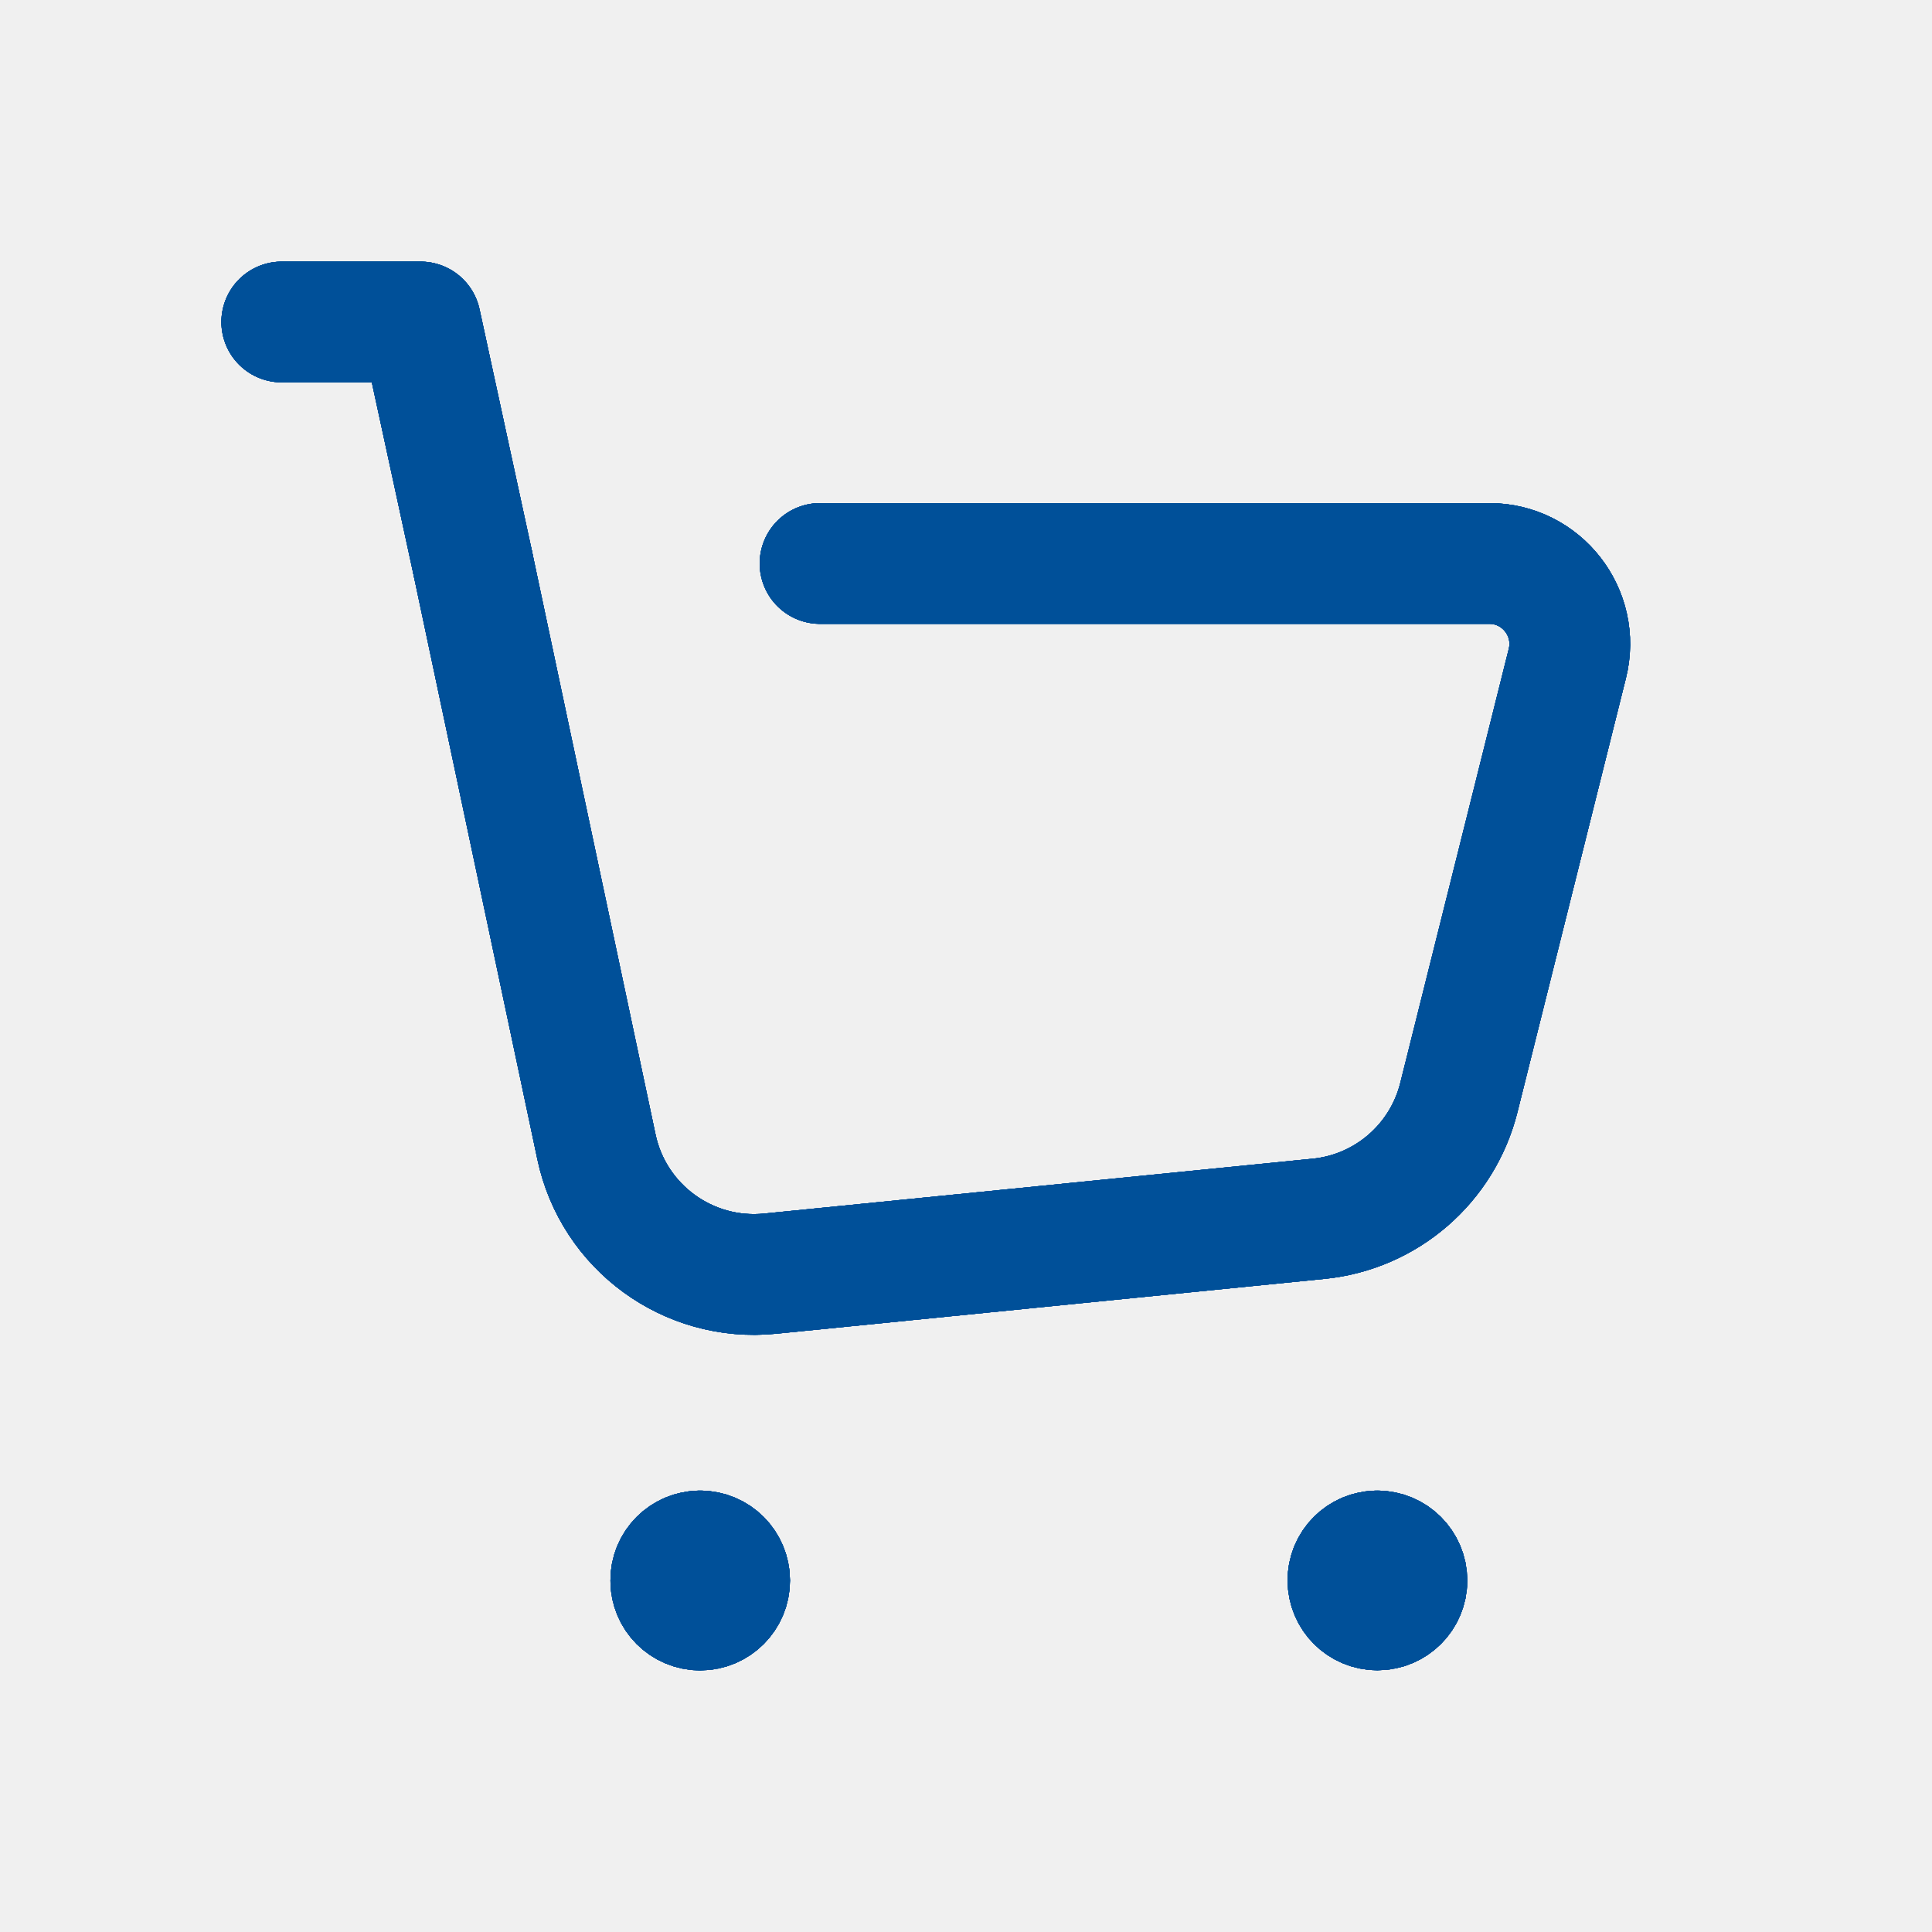
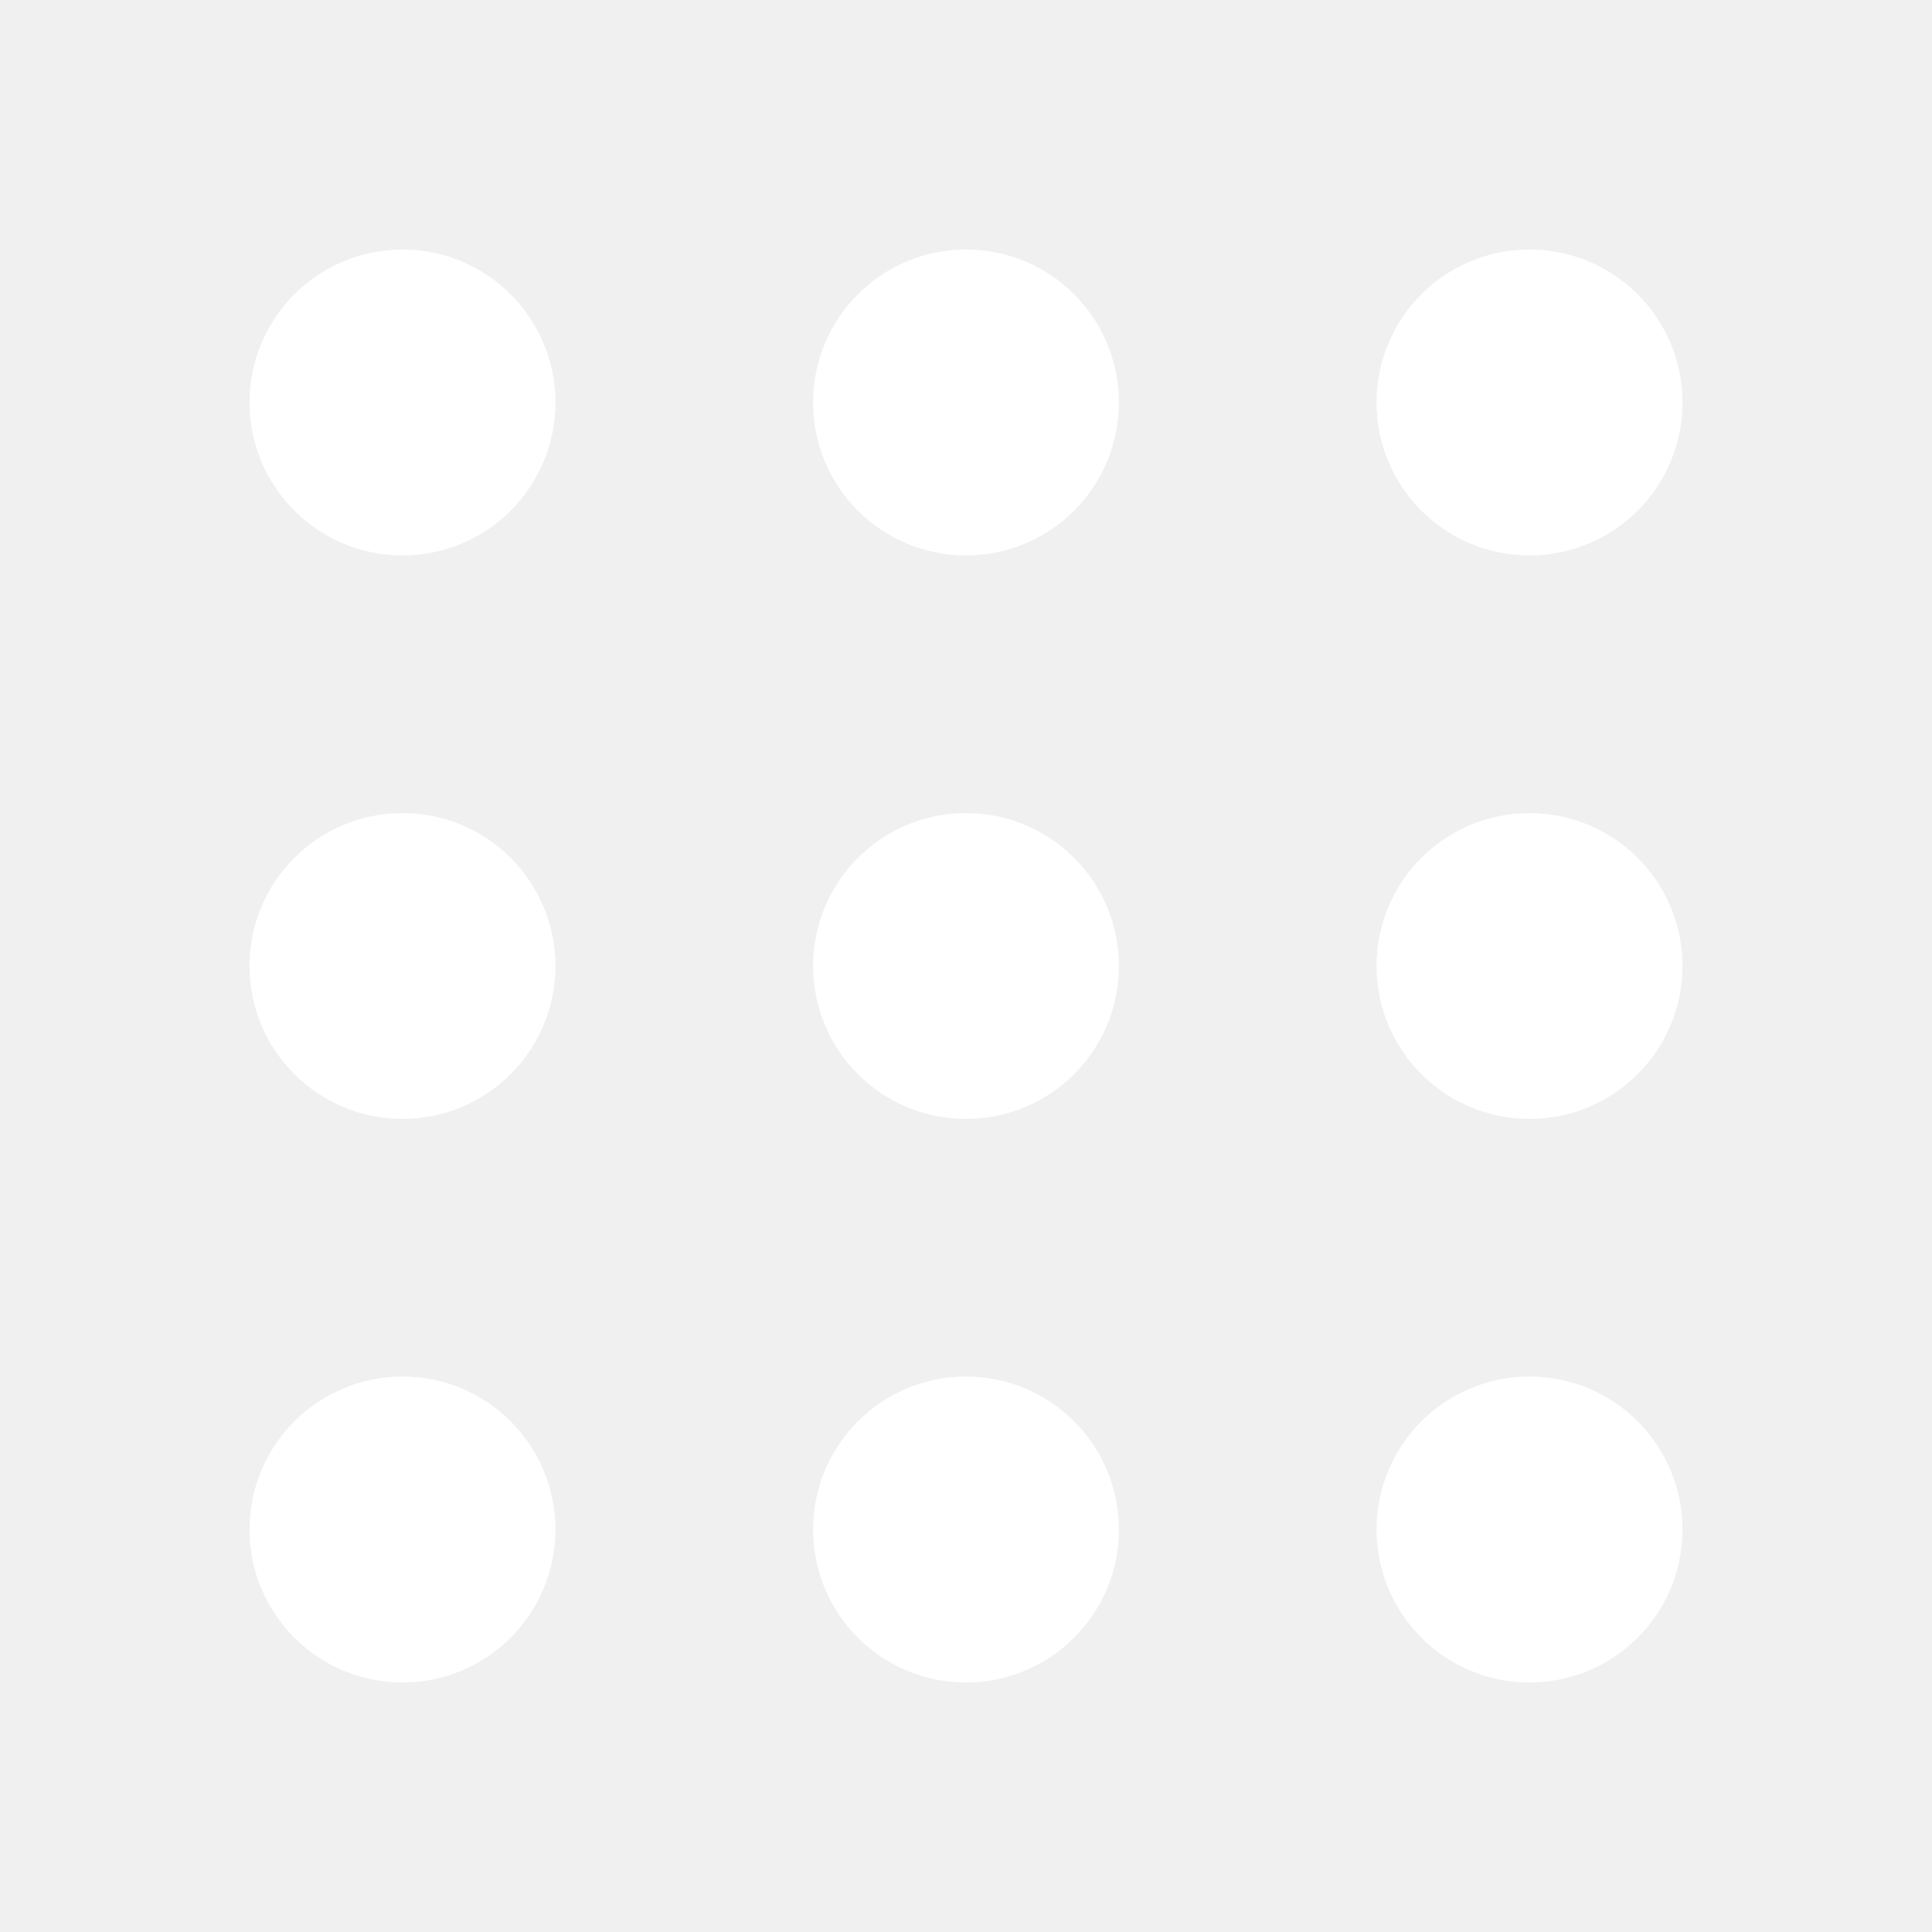
- <svg xmlns="http://www.w3.org/2000/svg" width="32" height="32" viewBox="0 0 32 32" fill="none">
-   <path d="M7.832 9.333L9.879 18.995C10.16 20.325 11.399 21.231 12.753 21.096L21.841 20.187C22.961 20.075 23.889 19.272 24.163 18.18L25.96 10.991C26.171 10.148 25.535 9.333 24.667 9.333H13.583" stroke="#005099" stroke-width="2" stroke-linecap="round" stroke-linejoin="round" />
-   <path d="M7.832 9.333L9.879 18.995C10.16 20.325 11.399 21.231 12.753 21.096L21.841 20.187C22.961 20.075 23.889 19.272 24.163 18.18L25.96 10.991C26.171 10.148 25.535 9.333 24.667 9.333H13.583" stroke="#005099" stroke-width="2" stroke-linecap="round" stroke-linejoin="round" />
-   <path d="M7.832 9.333L9.879 18.995C10.16 20.325 11.399 21.231 12.753 21.096L21.841 20.187C22.961 20.075 23.889 19.272 24.163 18.18L25.96 10.991C26.171 10.148 25.535 9.333 24.667 9.333H13.583" stroke="#005099" stroke-width="2" stroke-linecap="round" stroke-linejoin="round" />
-   <path d="M7.832 9.333L9.879 18.995C10.16 20.325 11.399 21.231 12.753 21.096L21.841 20.187C22.961 20.075 23.889 19.272 24.163 18.18L25.96 10.991C26.171 10.148 25.535 9.333 24.667 9.333H13.583" stroke="#005099" stroke-width="2" stroke-linecap="round" stroke-linejoin="round" />
-   <path d="M7.832 9.333L9.879 18.995C10.16 20.325 11.399 21.231 12.753 21.096L21.841 20.187C22.961 20.075 23.889 19.272 24.163 18.18L25.96 10.991C26.171 10.148 25.535 9.333 24.667 9.333H13.583" stroke="#005099" stroke-width="2" stroke-linecap="round" stroke-linejoin="round" />
-   <path d="M7.832 9.333L6.965 5.333H4.667" stroke="#005099" stroke-width="2" stroke-linecap="round" stroke-linejoin="round" />
-   <path d="M7.832 9.333L6.965 5.333H4.667" stroke="#005099" stroke-width="2" stroke-linecap="round" stroke-linejoin="round" />
-   <path d="M7.832 9.333L6.965 5.333H4.667" stroke="#005099" stroke-width="2" stroke-linecap="round" stroke-linejoin="round" />
-   <path d="M7.832 9.333L6.965 5.333H4.667" stroke="#005099" stroke-width="2" stroke-linecap="round" stroke-linejoin="round" />
-   <path d="M7.832 9.333L6.965 5.333H4.667" stroke="#005099" stroke-width="2" stroke-linecap="round" stroke-linejoin="round" />
-   <path d="M22.812 25.689C22.543 25.689 22.324 25.908 22.327 26.177C22.327 26.447 22.545 26.665 22.815 26.665C23.084 26.665 23.303 26.447 23.303 26.177C23.301 25.908 23.083 25.689 22.812 25.689" stroke="#005099" stroke-width="2" stroke-linecap="round" stroke-linejoin="round" />
-   <path d="M22.812 25.689C22.543 25.689 22.324 25.908 22.327 26.177C22.327 26.447 22.545 26.665 22.815 26.665C23.084 26.665 23.303 26.447 23.303 26.177C23.301 25.908 23.083 25.689 22.812 25.689" stroke="#005099" stroke-width="2" stroke-linecap="round" stroke-linejoin="round" />
-   <path d="M22.812 25.689C22.543 25.689 22.324 25.908 22.327 26.177C22.327 26.447 22.545 26.665 22.815 26.665C23.084 26.665 23.303 26.447 23.303 26.177C23.301 25.908 23.083 25.689 22.812 25.689" stroke="#005099" stroke-width="2" stroke-linecap="round" stroke-linejoin="round" />
-   <path d="M22.812 25.689C22.543 25.689 22.324 25.908 22.327 26.177C22.327 26.447 22.545 26.665 22.815 26.665C23.084 26.665 23.303 26.447 23.303 26.177C23.301 25.908 23.083 25.689 22.812 25.689" stroke="#005099" stroke-width="2" stroke-linecap="round" stroke-linejoin="round" />
-   <path d="M22.812 25.689C22.543 25.689 22.324 25.908 22.327 26.177C22.327 26.447 22.545 26.665 22.815 26.665C23.084 26.665 23.303 26.447 23.303 26.177C23.301 25.908 23.083 25.689 22.812 25.689" stroke="#005099" stroke-width="2" stroke-linecap="round" stroke-linejoin="round" />
-   <path d="M11.596 25.689C11.327 25.689 11.108 25.908 11.111 26.177C11.108 26.448 11.328 26.667 11.597 26.667C11.867 26.667 12.085 26.448 12.085 26.179C12.085 25.908 11.867 25.689 11.596 25.689" stroke="#005099" stroke-width="2" stroke-linecap="round" stroke-linejoin="round" />
-   <path d="M11.596 25.689C11.327 25.689 11.108 25.908 11.111 26.177C11.108 26.448 11.328 26.667 11.597 26.667C11.867 26.667 12.085 26.448 12.085 26.179C12.085 25.908 11.867 25.689 11.596 25.689" stroke="#005099" stroke-width="2" stroke-linecap="round" stroke-linejoin="round" />
-   <path d="M11.596 25.689C11.327 25.689 11.108 25.908 11.111 26.177C11.108 26.448 11.328 26.667 11.597 26.667C11.867 26.667 12.085 26.448 12.085 26.179C12.085 25.908 11.867 25.689 11.596 25.689" stroke="#005099" stroke-width="2" stroke-linecap="round" stroke-linejoin="round" />
-   <path d="M11.596 25.689C11.327 25.689 11.108 25.908 11.111 26.177C11.108 26.448 11.328 26.667 11.597 26.667C11.867 26.667 12.085 26.448 12.085 26.179C12.085 25.908 11.867 25.689 11.596 25.689" stroke="#005099" stroke-width="2" stroke-linecap="round" stroke-linejoin="round" />
-   <path d="M11.596 25.689C11.327 25.689 11.108 25.908 11.111 26.177C11.108 26.448 11.328 26.667 11.597 26.667C11.867 26.667 12.085 26.448 12.085 26.179C12.085 25.908 11.867 25.689 11.596 25.689" stroke="#005099" stroke-width="2" stroke-linecap="round" stroke-linejoin="round" />
+ <svg xmlns="http://www.w3.org/2000/svg" width="20" height="20" viewBox="0 0 20 20" fill="none">
+   <path fill-rule="evenodd" clip-rule="evenodd" d="M4.167 10.833C3.706 10.833 3.333 10.46 3.333 10C3.333 9.54 3.706 9.167 4.167 9.167C4.627 9.167 5 9.54 5 10C5 10.46 4.627 10.833 4.167 10.833Z" fill="white" stroke="white" stroke-width="1.5" stroke-linecap="round" stroke-linejoin="round" />
+   <path fill-rule="evenodd" clip-rule="evenodd" d="M10 10.833C9.54 10.833 9.167 10.46 9.167 10C9.167 9.54 9.54 9.167 10 9.167C10.46 9.167 10.833 9.54 10.833 10C10.833 10.46 10.46 10.833 10 10.833Z" fill="white" stroke="white" stroke-width="1.5" stroke-linecap="round" stroke-linejoin="round" />
+   <path fill-rule="evenodd" clip-rule="evenodd" d="M15.833 10.833C15.373 10.833 15 10.46 15 10C15 9.54 15.373 9.167 15.833 9.167C16.294 9.167 16.667 9.54 16.667 10C16.667 10.46 16.294 10.833 15.833 10.833Z" fill="white" stroke="white" stroke-width="1.5" stroke-linecap="round" stroke-linejoin="round" />
+   <path fill-rule="evenodd" clip-rule="evenodd" d="M4.167 16.667C3.706 16.667 3.333 16.294 3.333 15.833C3.333 15.373 3.706 15 4.167 15C4.627 15 5 15.373 5 15.833C5 16.294 4.627 16.667 4.167 16.667Z" fill="white" stroke="white" stroke-width="1.5" stroke-linecap="round" stroke-linejoin="round" />
+   <path fill-rule="evenodd" clip-rule="evenodd" d="M10 16.667C9.54 16.667 9.167 16.294 9.167 15.833C9.167 15.373 9.54 15 10 15C10.46 15 10.833 15.373 10.833 15.833C10.833 16.294 10.46 16.667 10 16.667Z" fill="white" stroke="white" stroke-width="1.5" stroke-linecap="round" stroke-linejoin="round" />
+   <path fill-rule="evenodd" clip-rule="evenodd" d="M15.833 16.667C15.373 16.667 15 16.294 15 15.833C15 15.373 15.373 15 15.833 15C16.294 15 16.667 15.373 16.667 15.833C16.667 16.294 16.294 16.667 15.833 16.667Z" fill="white" stroke="white" stroke-width="1.5" stroke-linecap="round" stroke-linejoin="round" />
+   <path fill-rule="evenodd" clip-rule="evenodd" d="M4.167 5C3.706 5 3.333 4.627 3.333 4.167C3.333 3.706 3.706 3.333 4.167 3.333C4.627 3.333 5 3.706 5 4.167C5 4.627 4.627 5 4.167 5Z" fill="white" stroke="white" stroke-width="1.5" stroke-linecap="round" stroke-linejoin="round" />
+   <path fill-rule="evenodd" clip-rule="evenodd" d="M10 5C9.54 5 9.167 4.627 9.167 4.167C9.167 3.706 9.54 3.333 10 3.333C10.46 3.333 10.833 3.706 10.833 4.167C10.833 4.627 10.46 5 10 5Z" fill="white" stroke="white" stroke-width="1.5" stroke-linecap="round" stroke-linejoin="round" />
+   <path fill-rule="evenodd" clip-rule="evenodd" d="M15.833 5C15.373 5 15 4.627 15 4.167C15 3.706 15.373 3.333 15.833 3.333C16.294 3.333 16.667 3.706 16.667 4.167C16.667 4.627 16.294 5 15.833 5Z" fill="white" stroke="white" stroke-width="1.5" stroke-linecap="round" stroke-linejoin="round" />
</svg>
